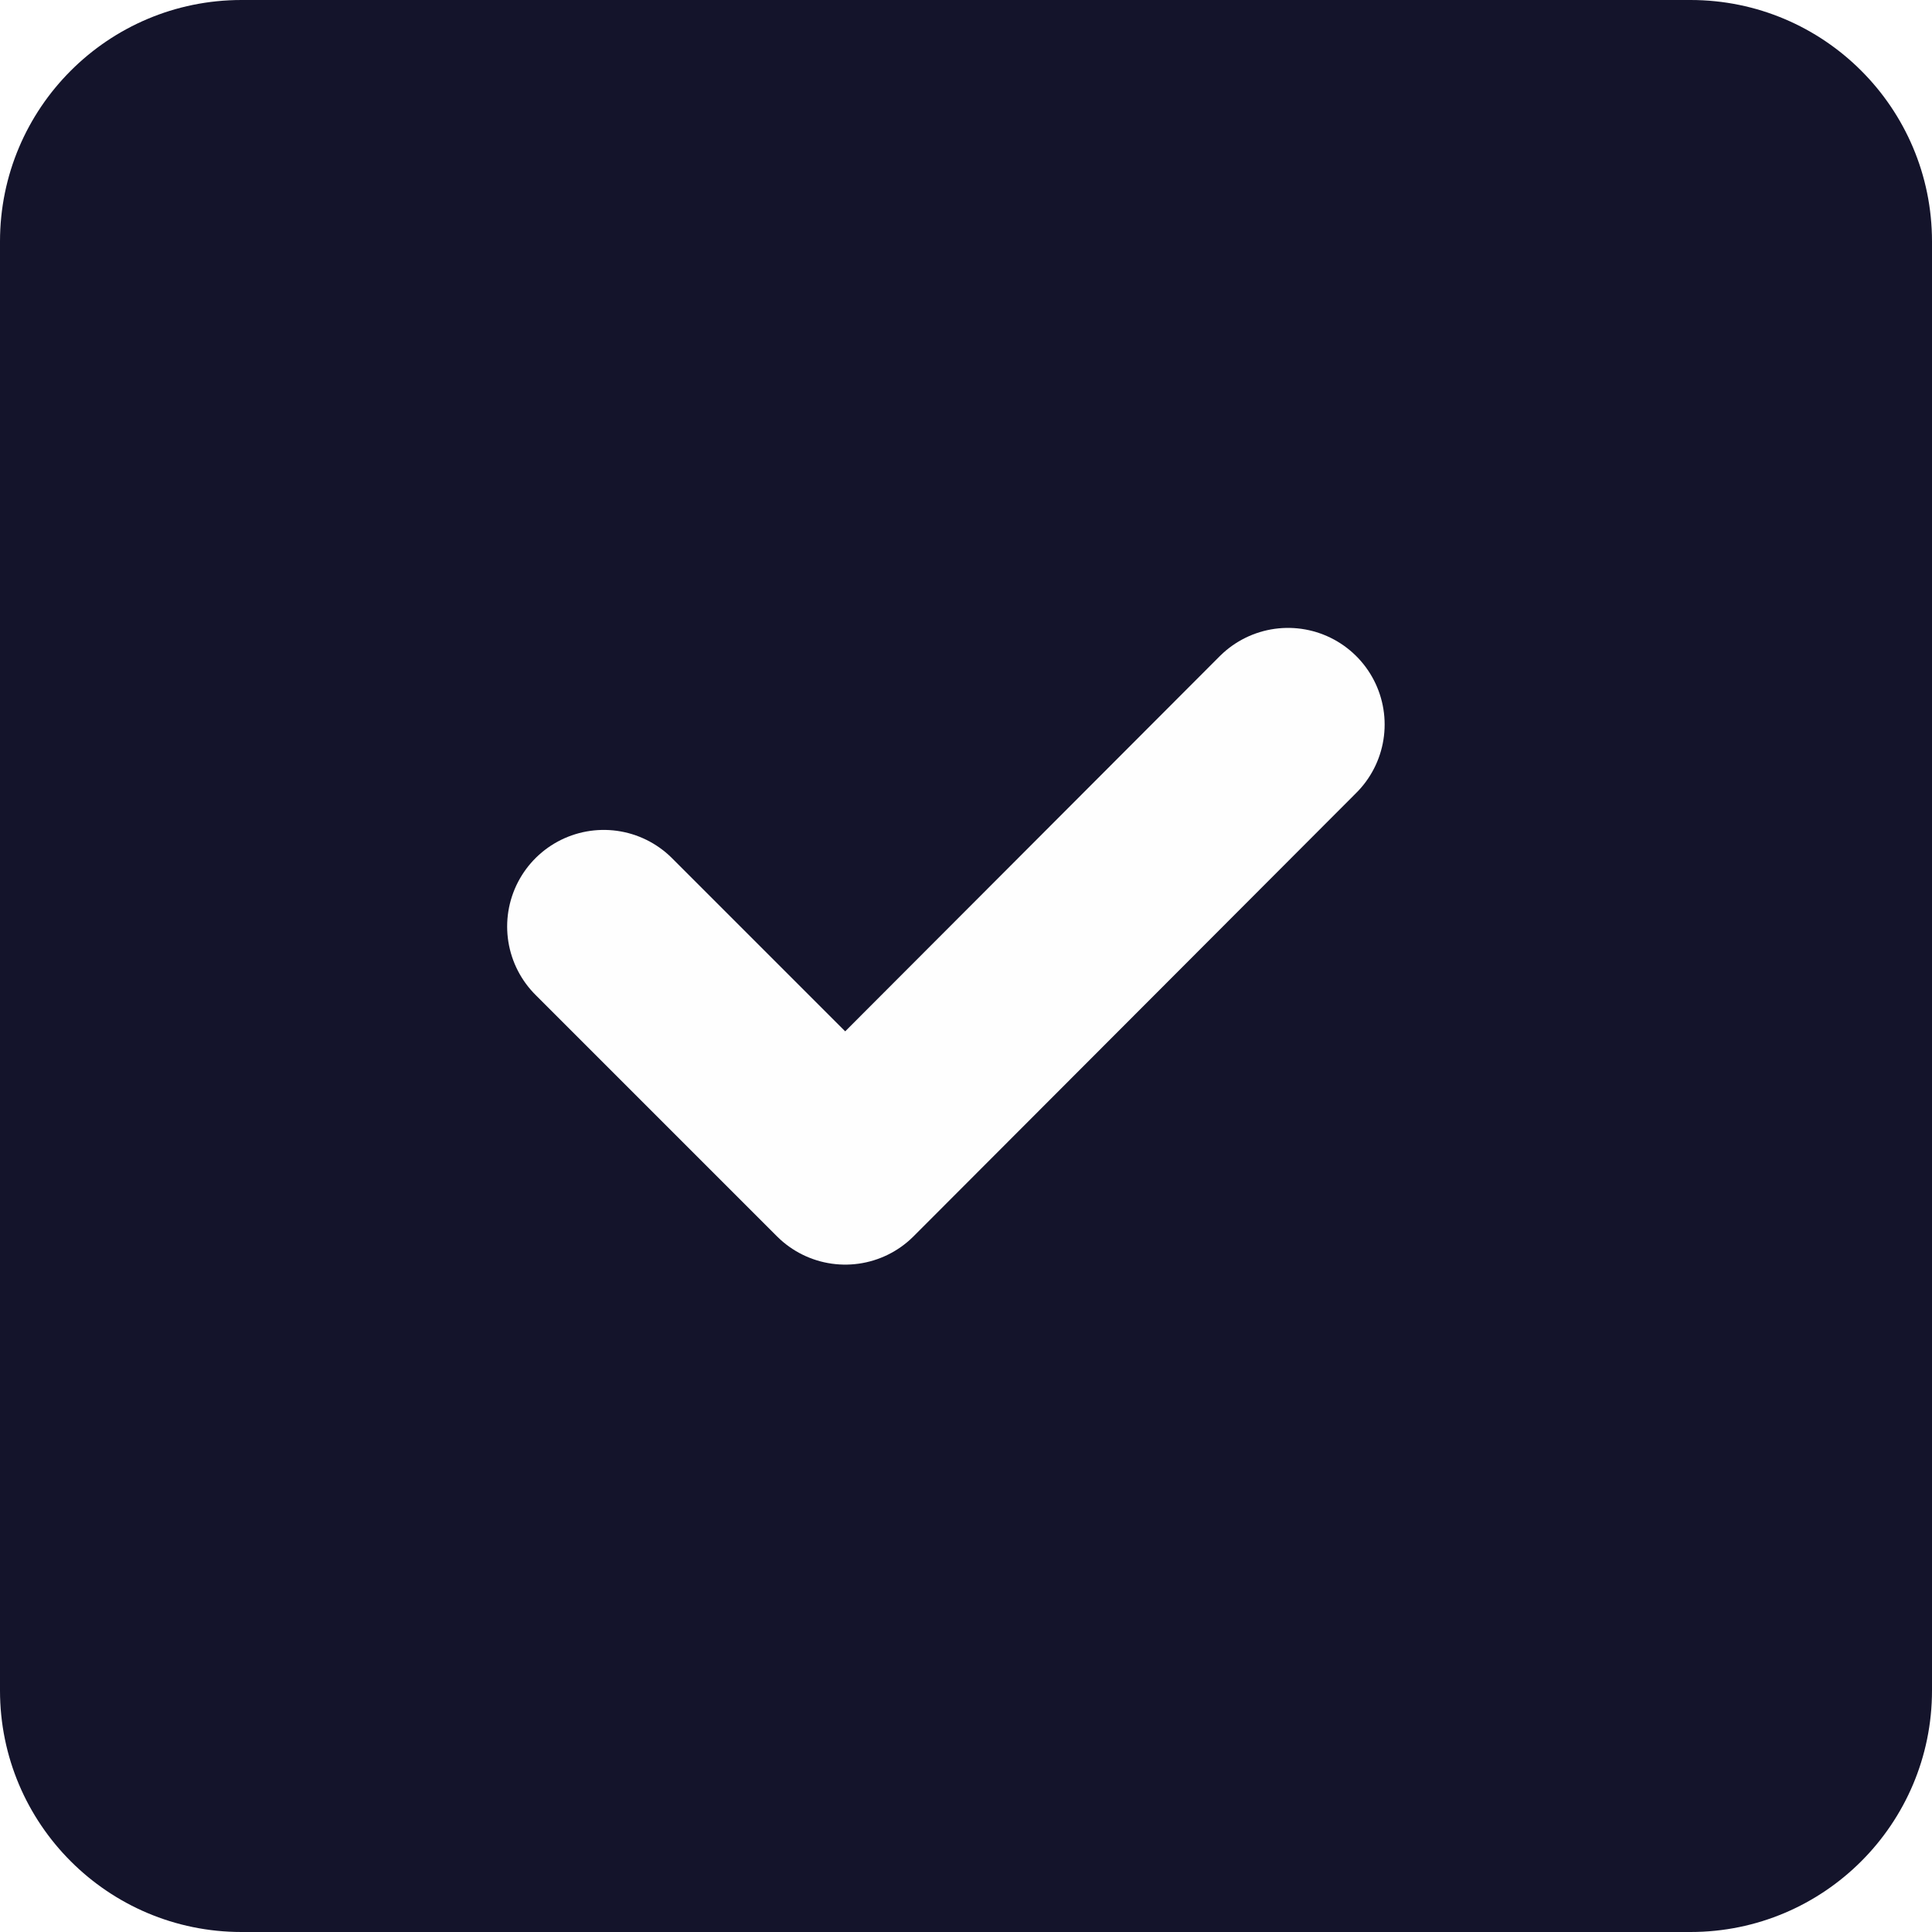
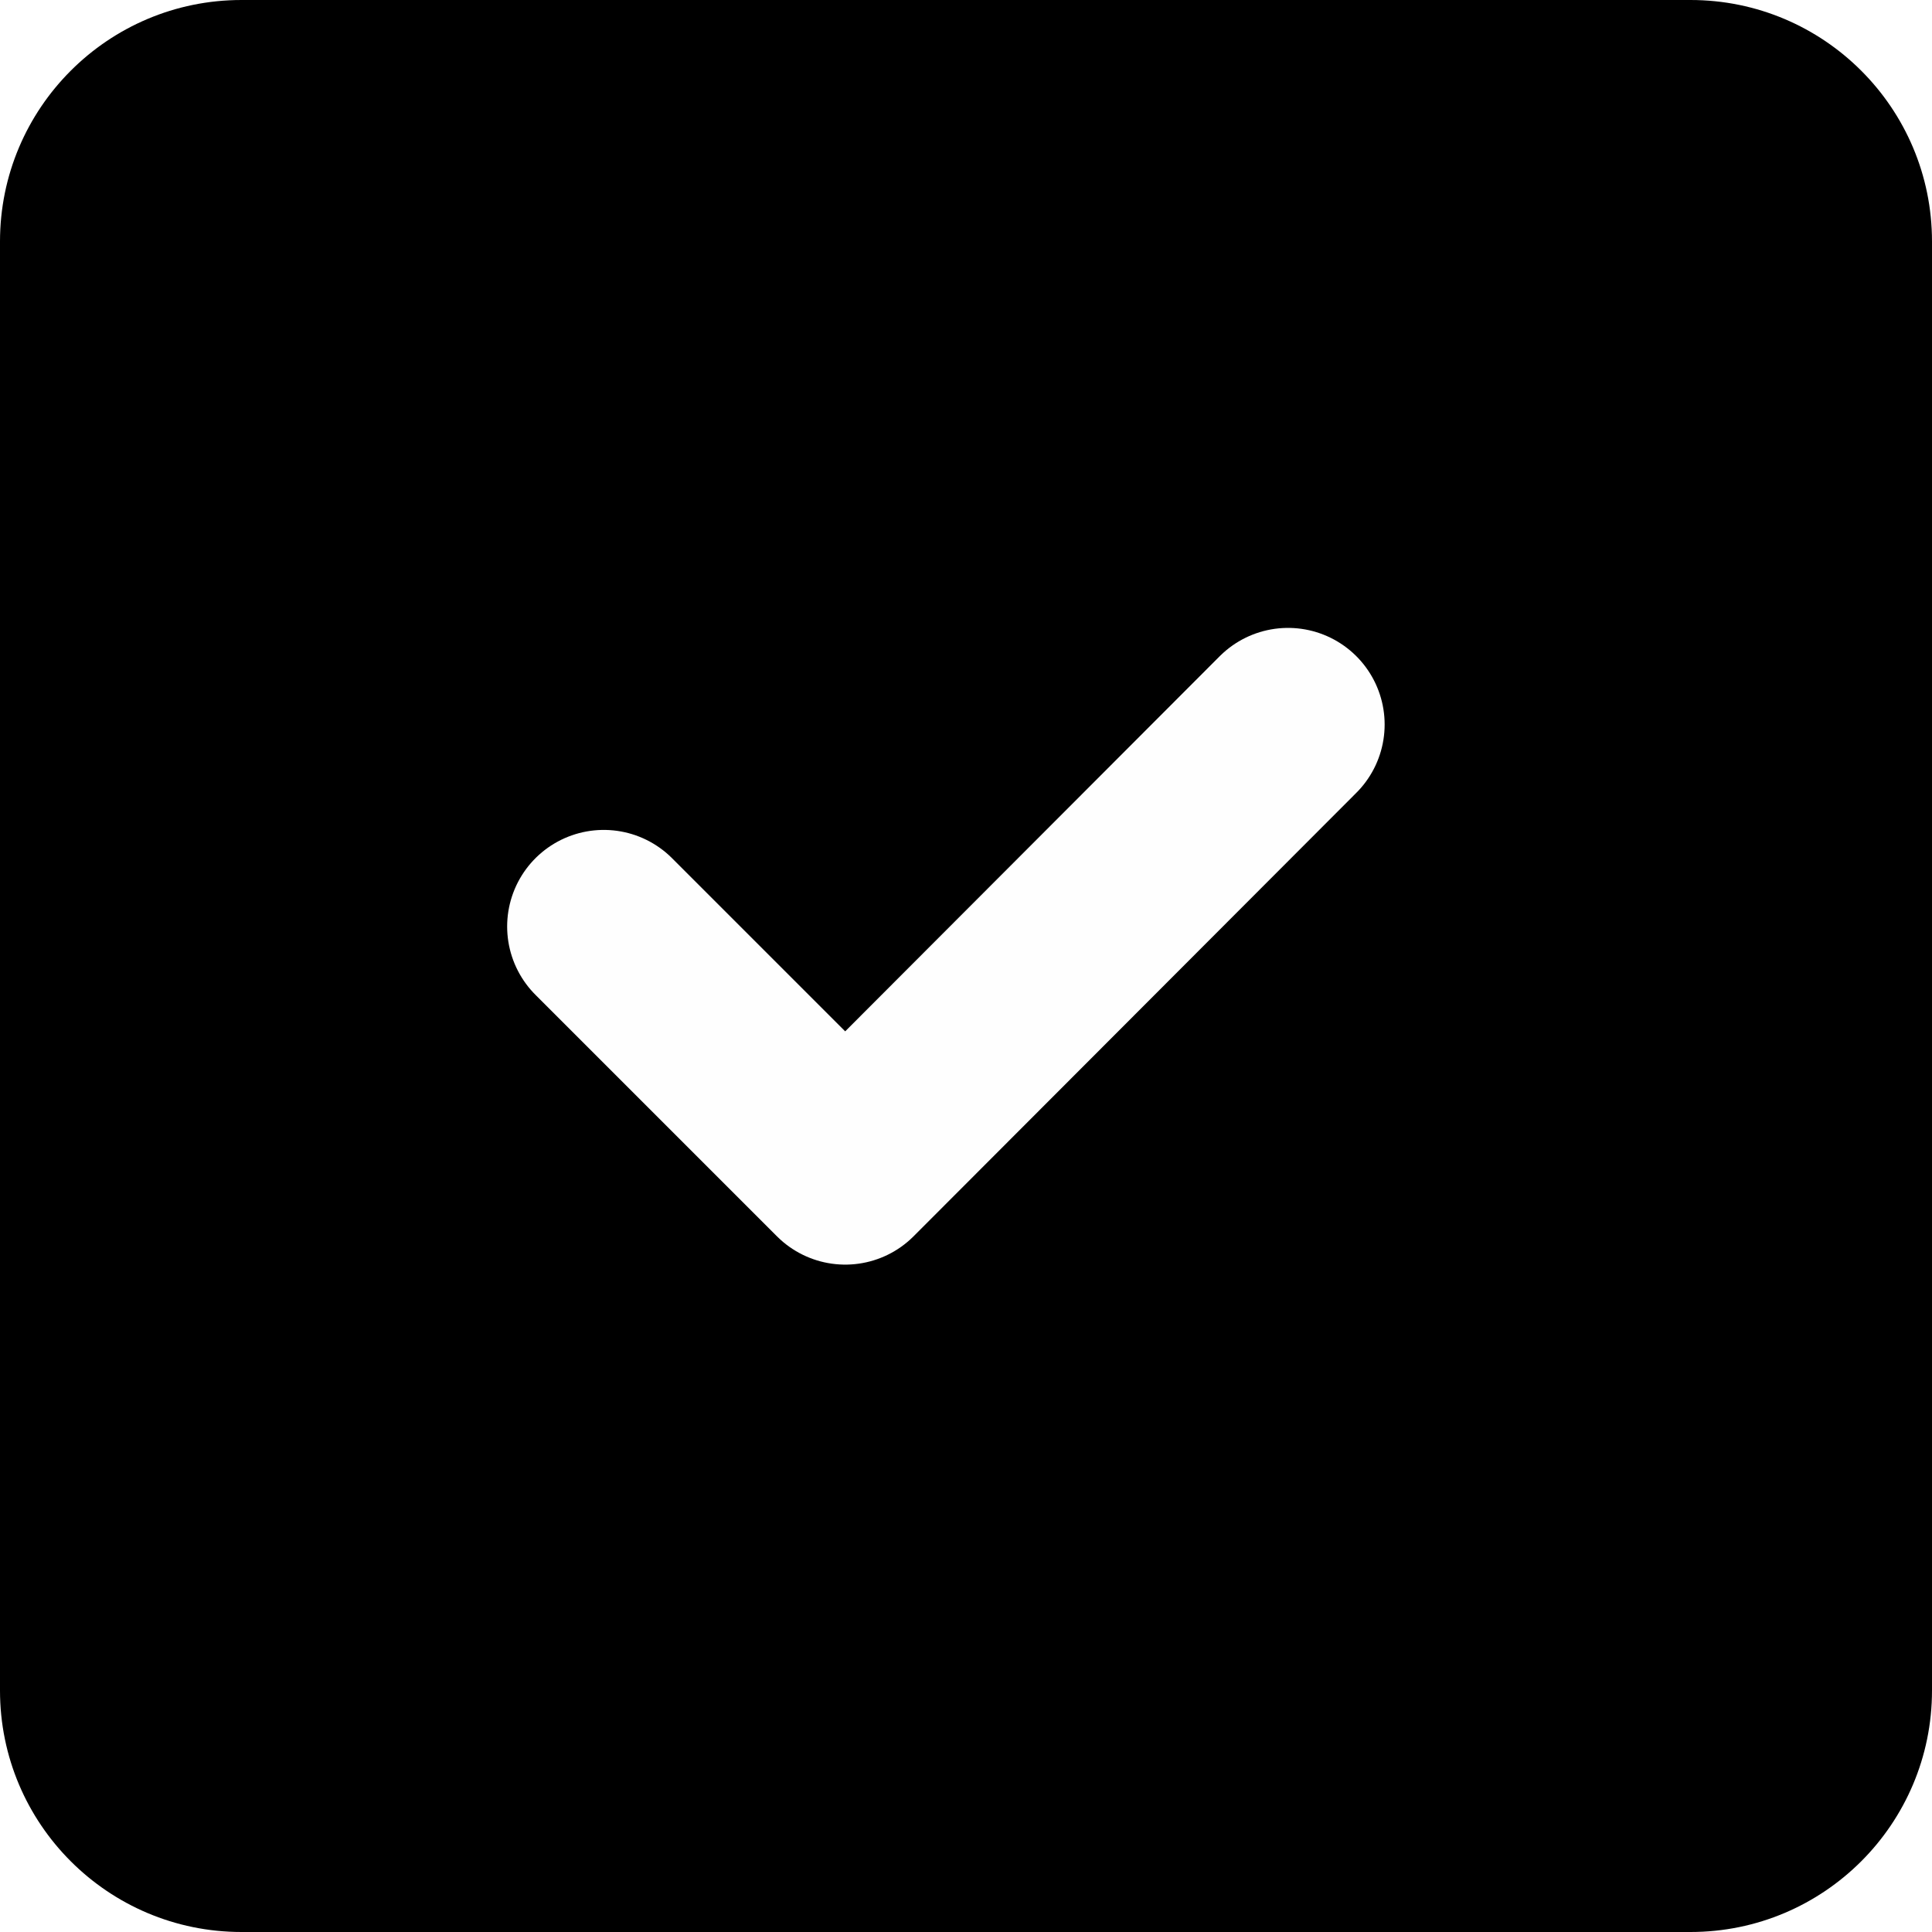
- <svg xmlns="http://www.w3.org/2000/svg" width="16" height="16" viewBox="0 0 16 16" fill="none">
-   <rect width="16" height="16" rx="2" fill="#14142B" />
+ <svg xmlns="http://www.w3.org/2000/svg" width="current" height="current" viewBox="0 0 16 16" fill="none">
+   <rect width="16" height="16" rx="2" fill="currentColor" />
  <path d="M10.667 6L7 9.673L5 7.673" stroke="#FEFEFE" stroke-width="1.6" stroke-linecap="round" stroke-linejoin="round" />
</svg>
